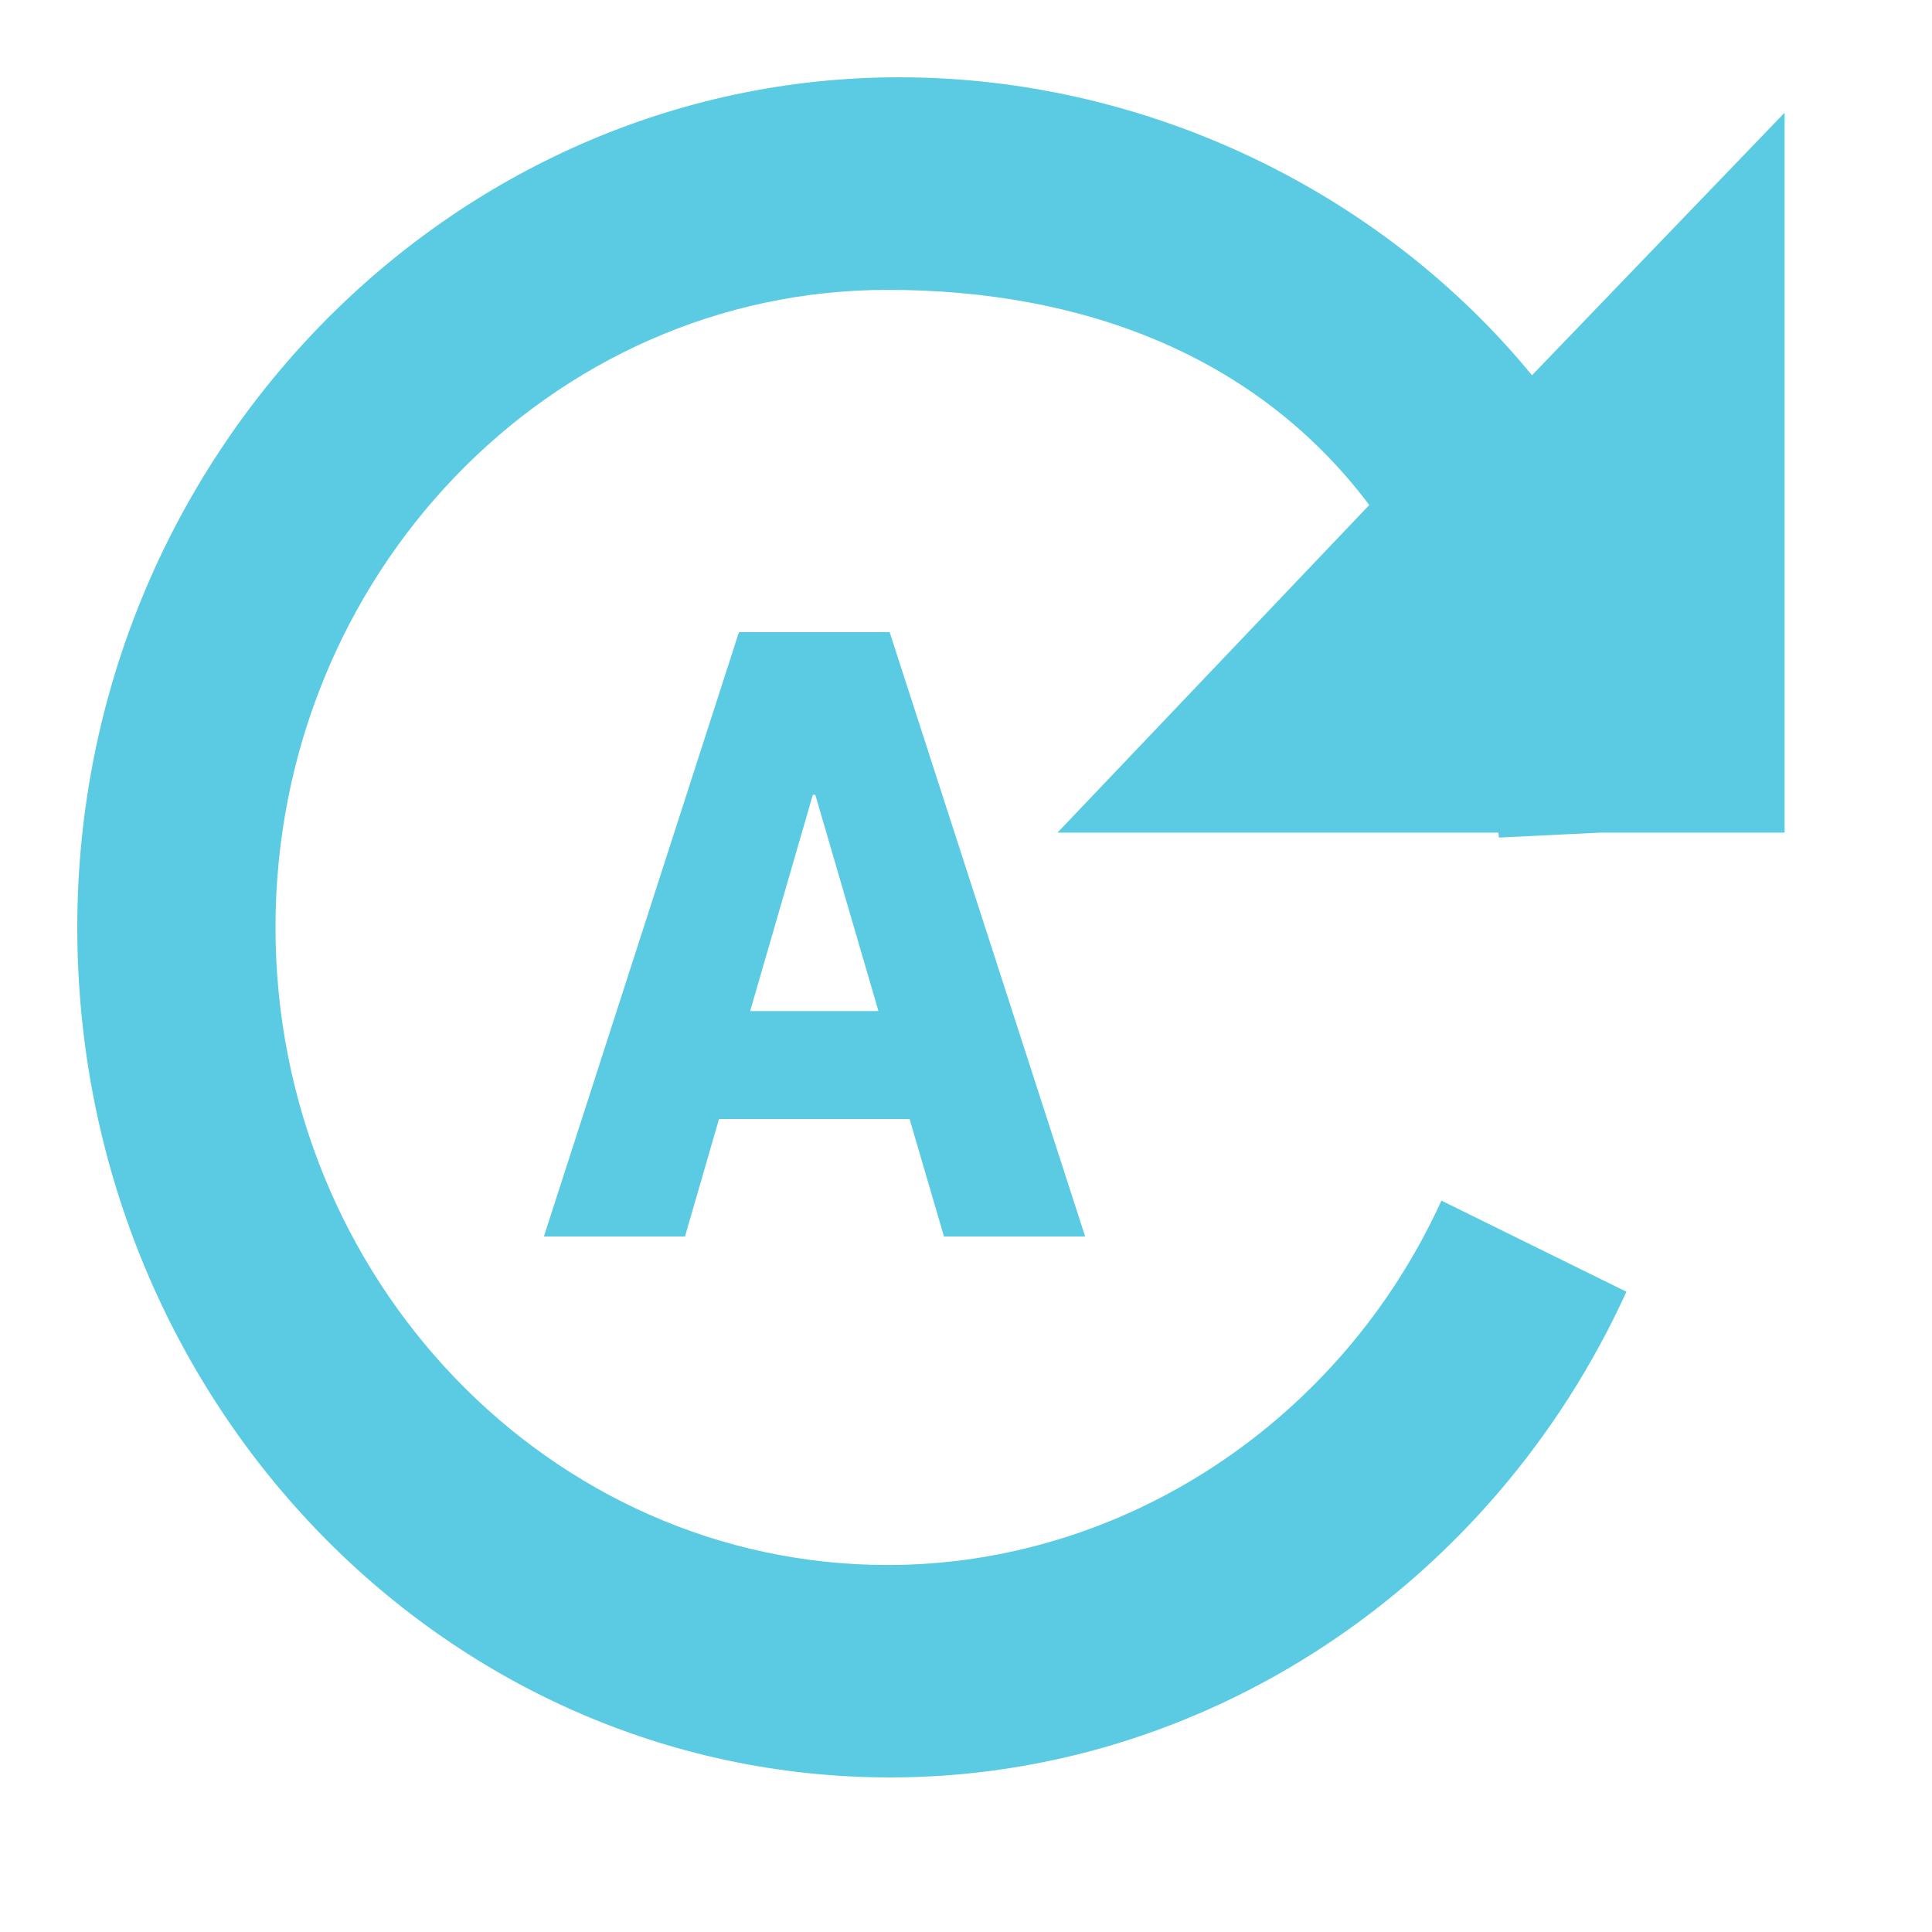
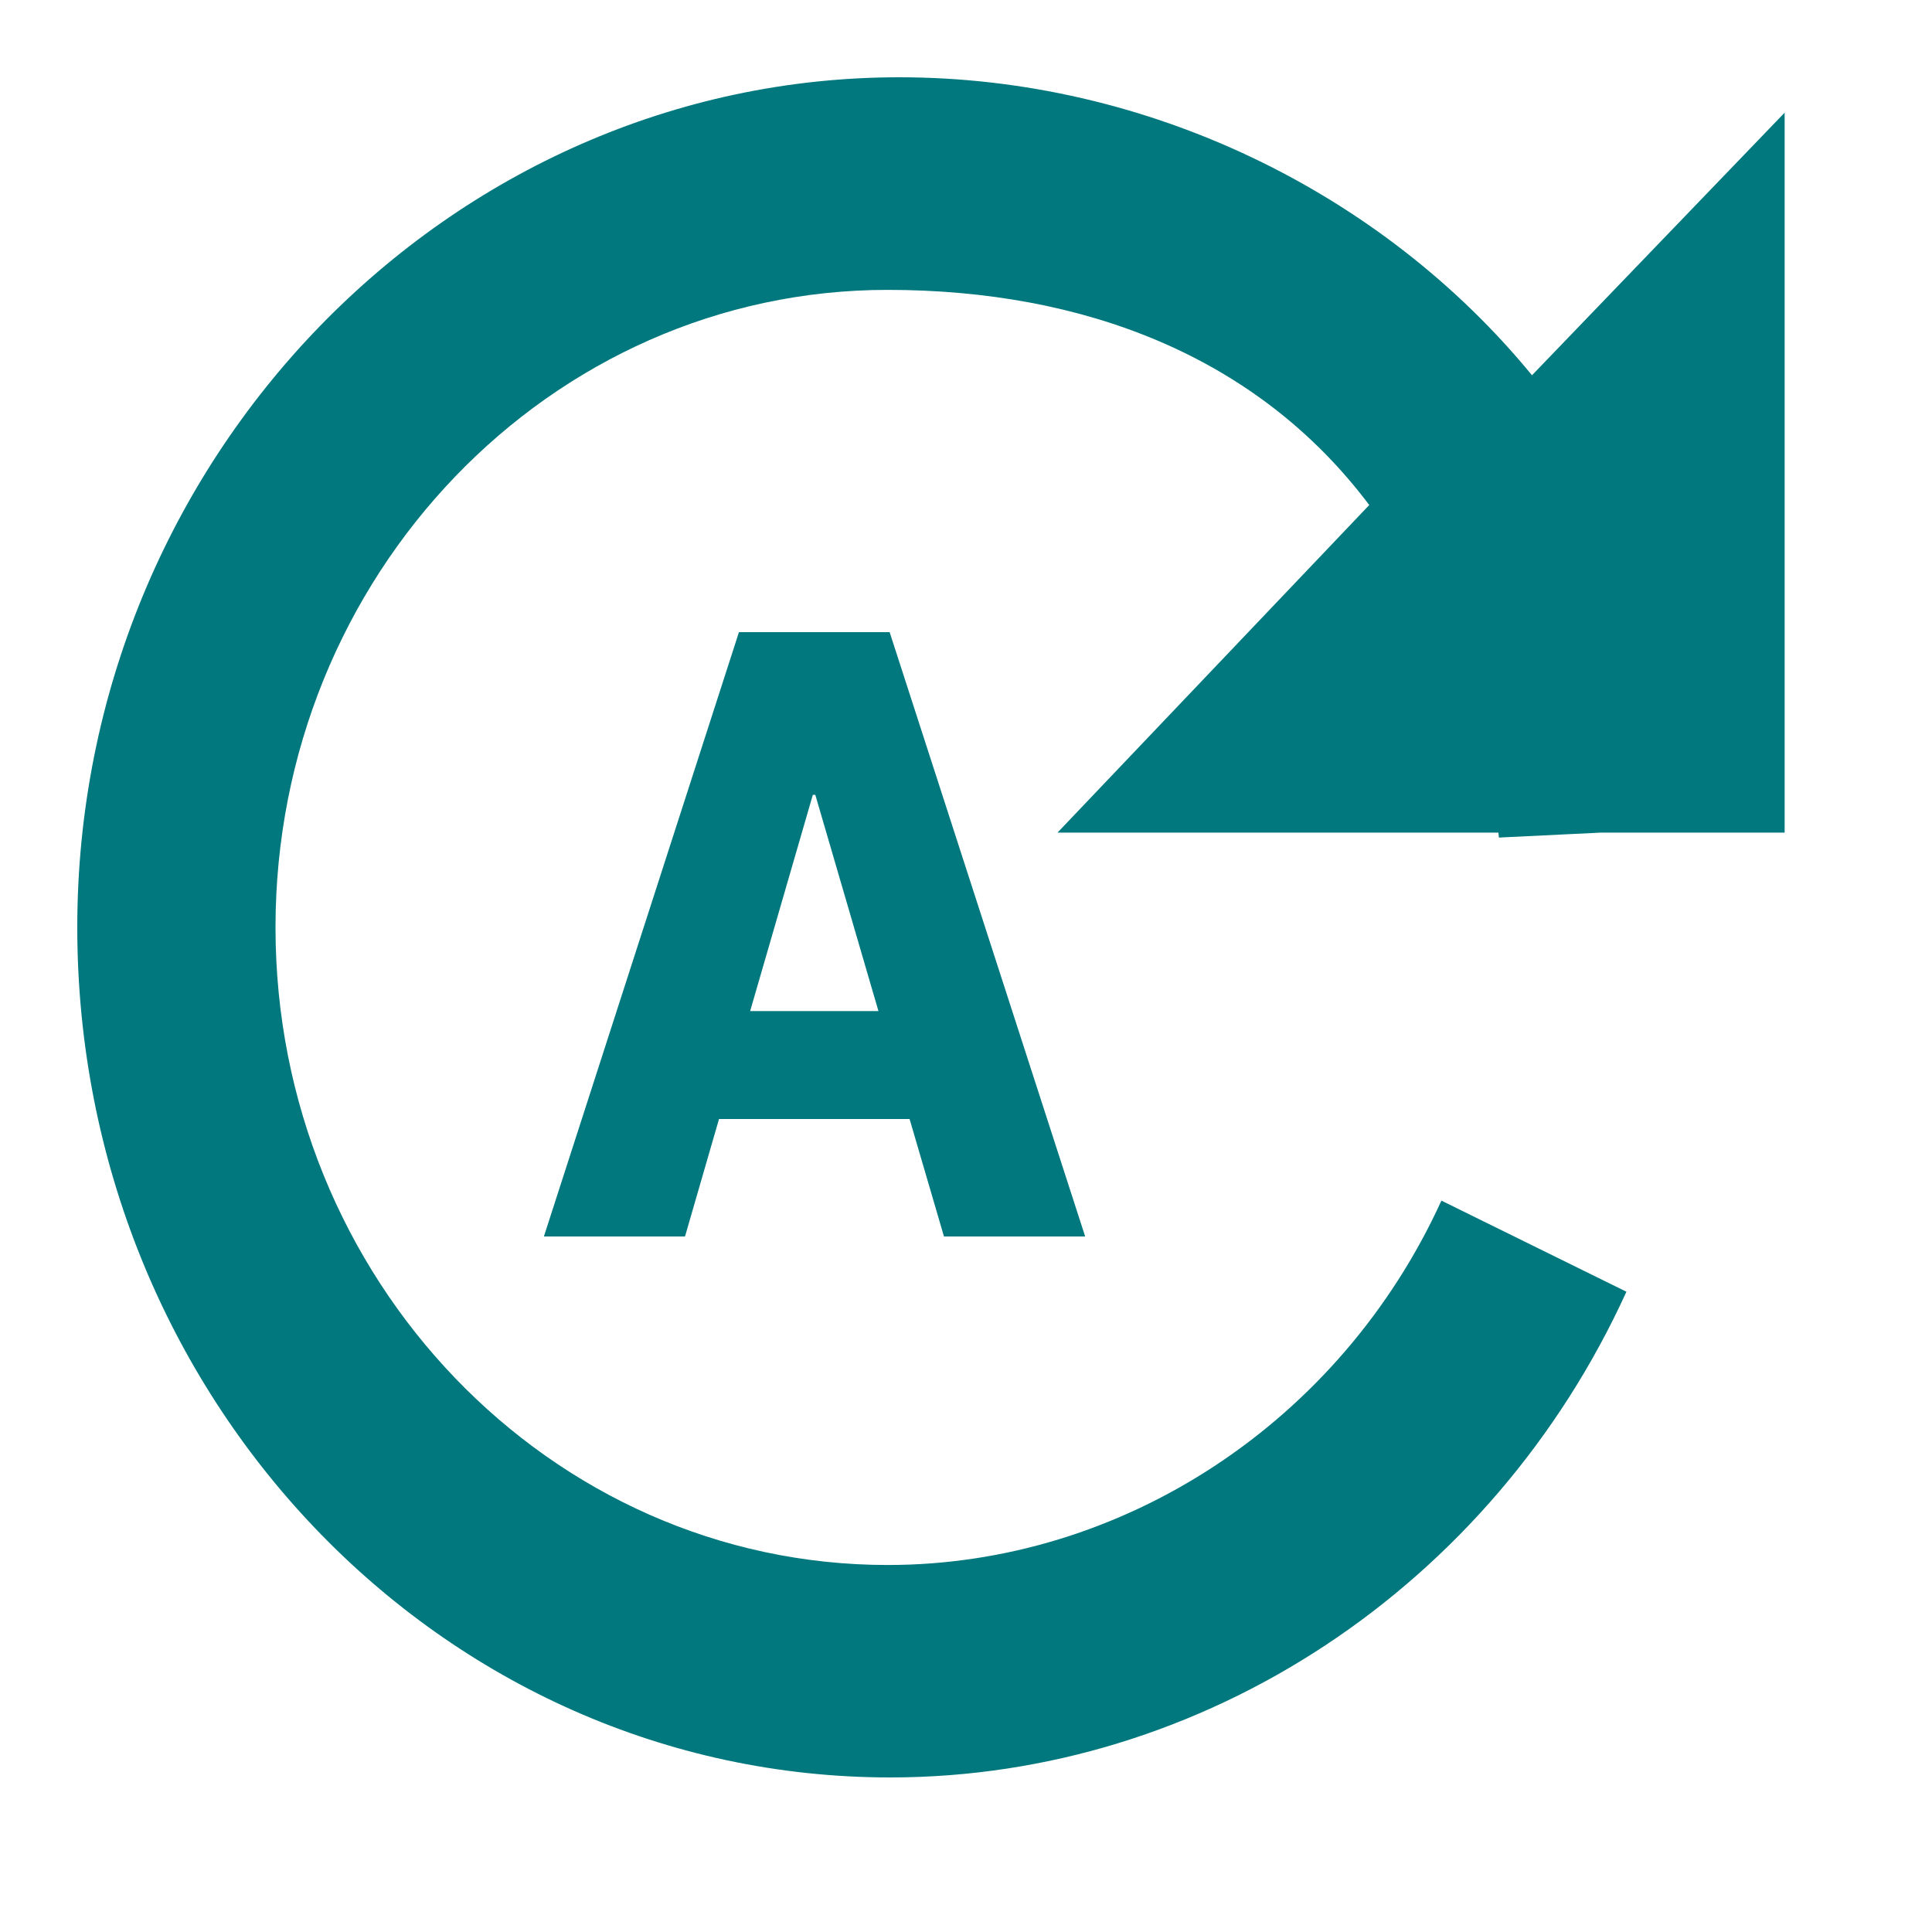
<svg xmlns="http://www.w3.org/2000/svg" width="25px" height="25px" viewBox="0 0 25 25" version="1.1">
  <defs />
  <g id="Symbols" stroke="none" stroke-width="1" fill="none" fill-rule="evenodd">
    <g id="Desktop---Header" transform="translate(-981, -80)">
-       <g id="Accessiblity" transform="translate(922, 81)" fill="#5BCBE3">
+       <g id="Accessiblity" transform="translate(922, 81)" fill="#00787E">
        <g id="Group-2" transform="translate(60, 0)">
          <path d="M18.389,9.774 C18.389,9.774 18.395,9.816 18.396,9.838 L19.714,9.774 L22.093,9.774 L22.093,0.458 L18.824,3.856 C16.885,1.491 13.849,0 10.636,0 C4.813,0 0,4.934 0,11 C0,17.066 4.698,22 10.521,22 C14.577,22 18.305,19.533 20.046,15.715 L17.652,14.536 C16.345,17.4 13.529,19.251 10.487,19.251 C6.12,19.251 2.565,15.549 2.565,11.001 C2.565,6.452 6.117,2.751 10.484,2.751 C13.016,2.751 15.267,3.604 16.718,5.535 L12.684,9.774 L18.389,9.774 L18.389,9.774 Z" id="refresh" />
          <path d="M10.77,13.48 L8.304,13.48 L7.864,15 L6.038,15 L8.562,7.18 L10.512,7.18 L13.042,15 L11.215,15 L10.77,13.48 Z M8.707,12.083 L10.367,12.083 L9.55,9.285 L9.518,9.285 L8.707,12.083 Z" id="A" />
        </g>
      </g>
    </g>
  </g>
</svg>
